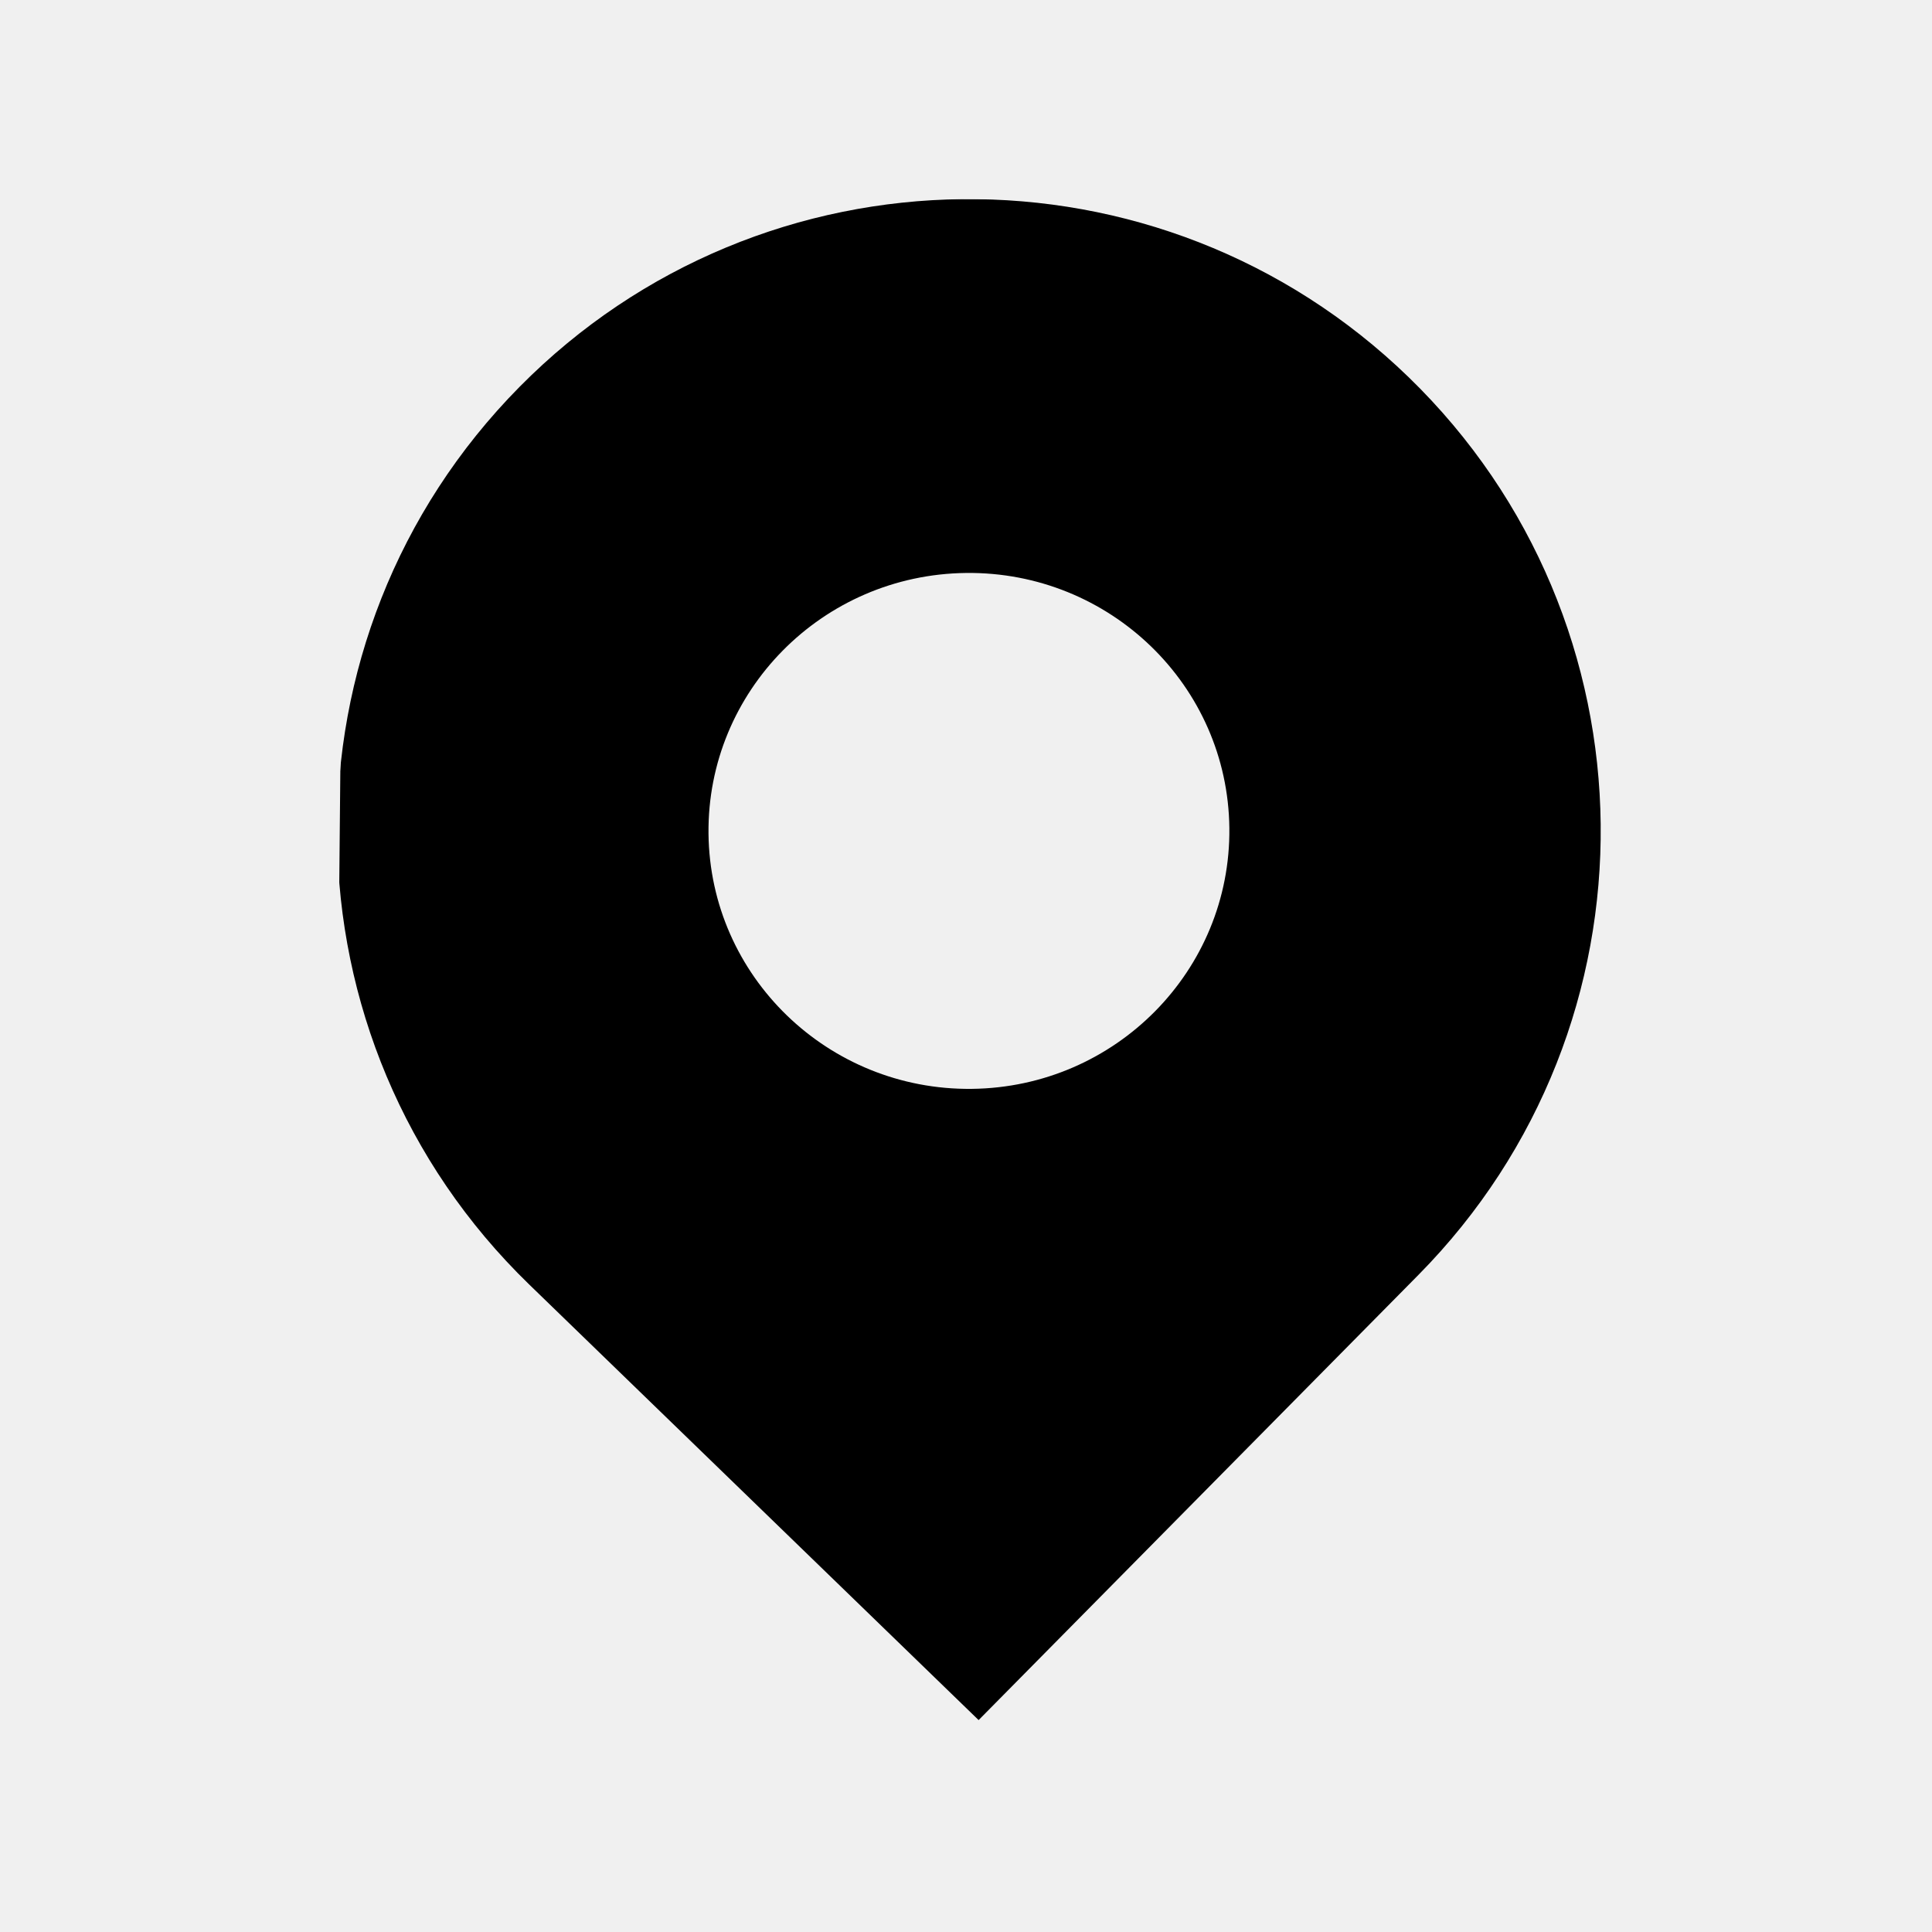
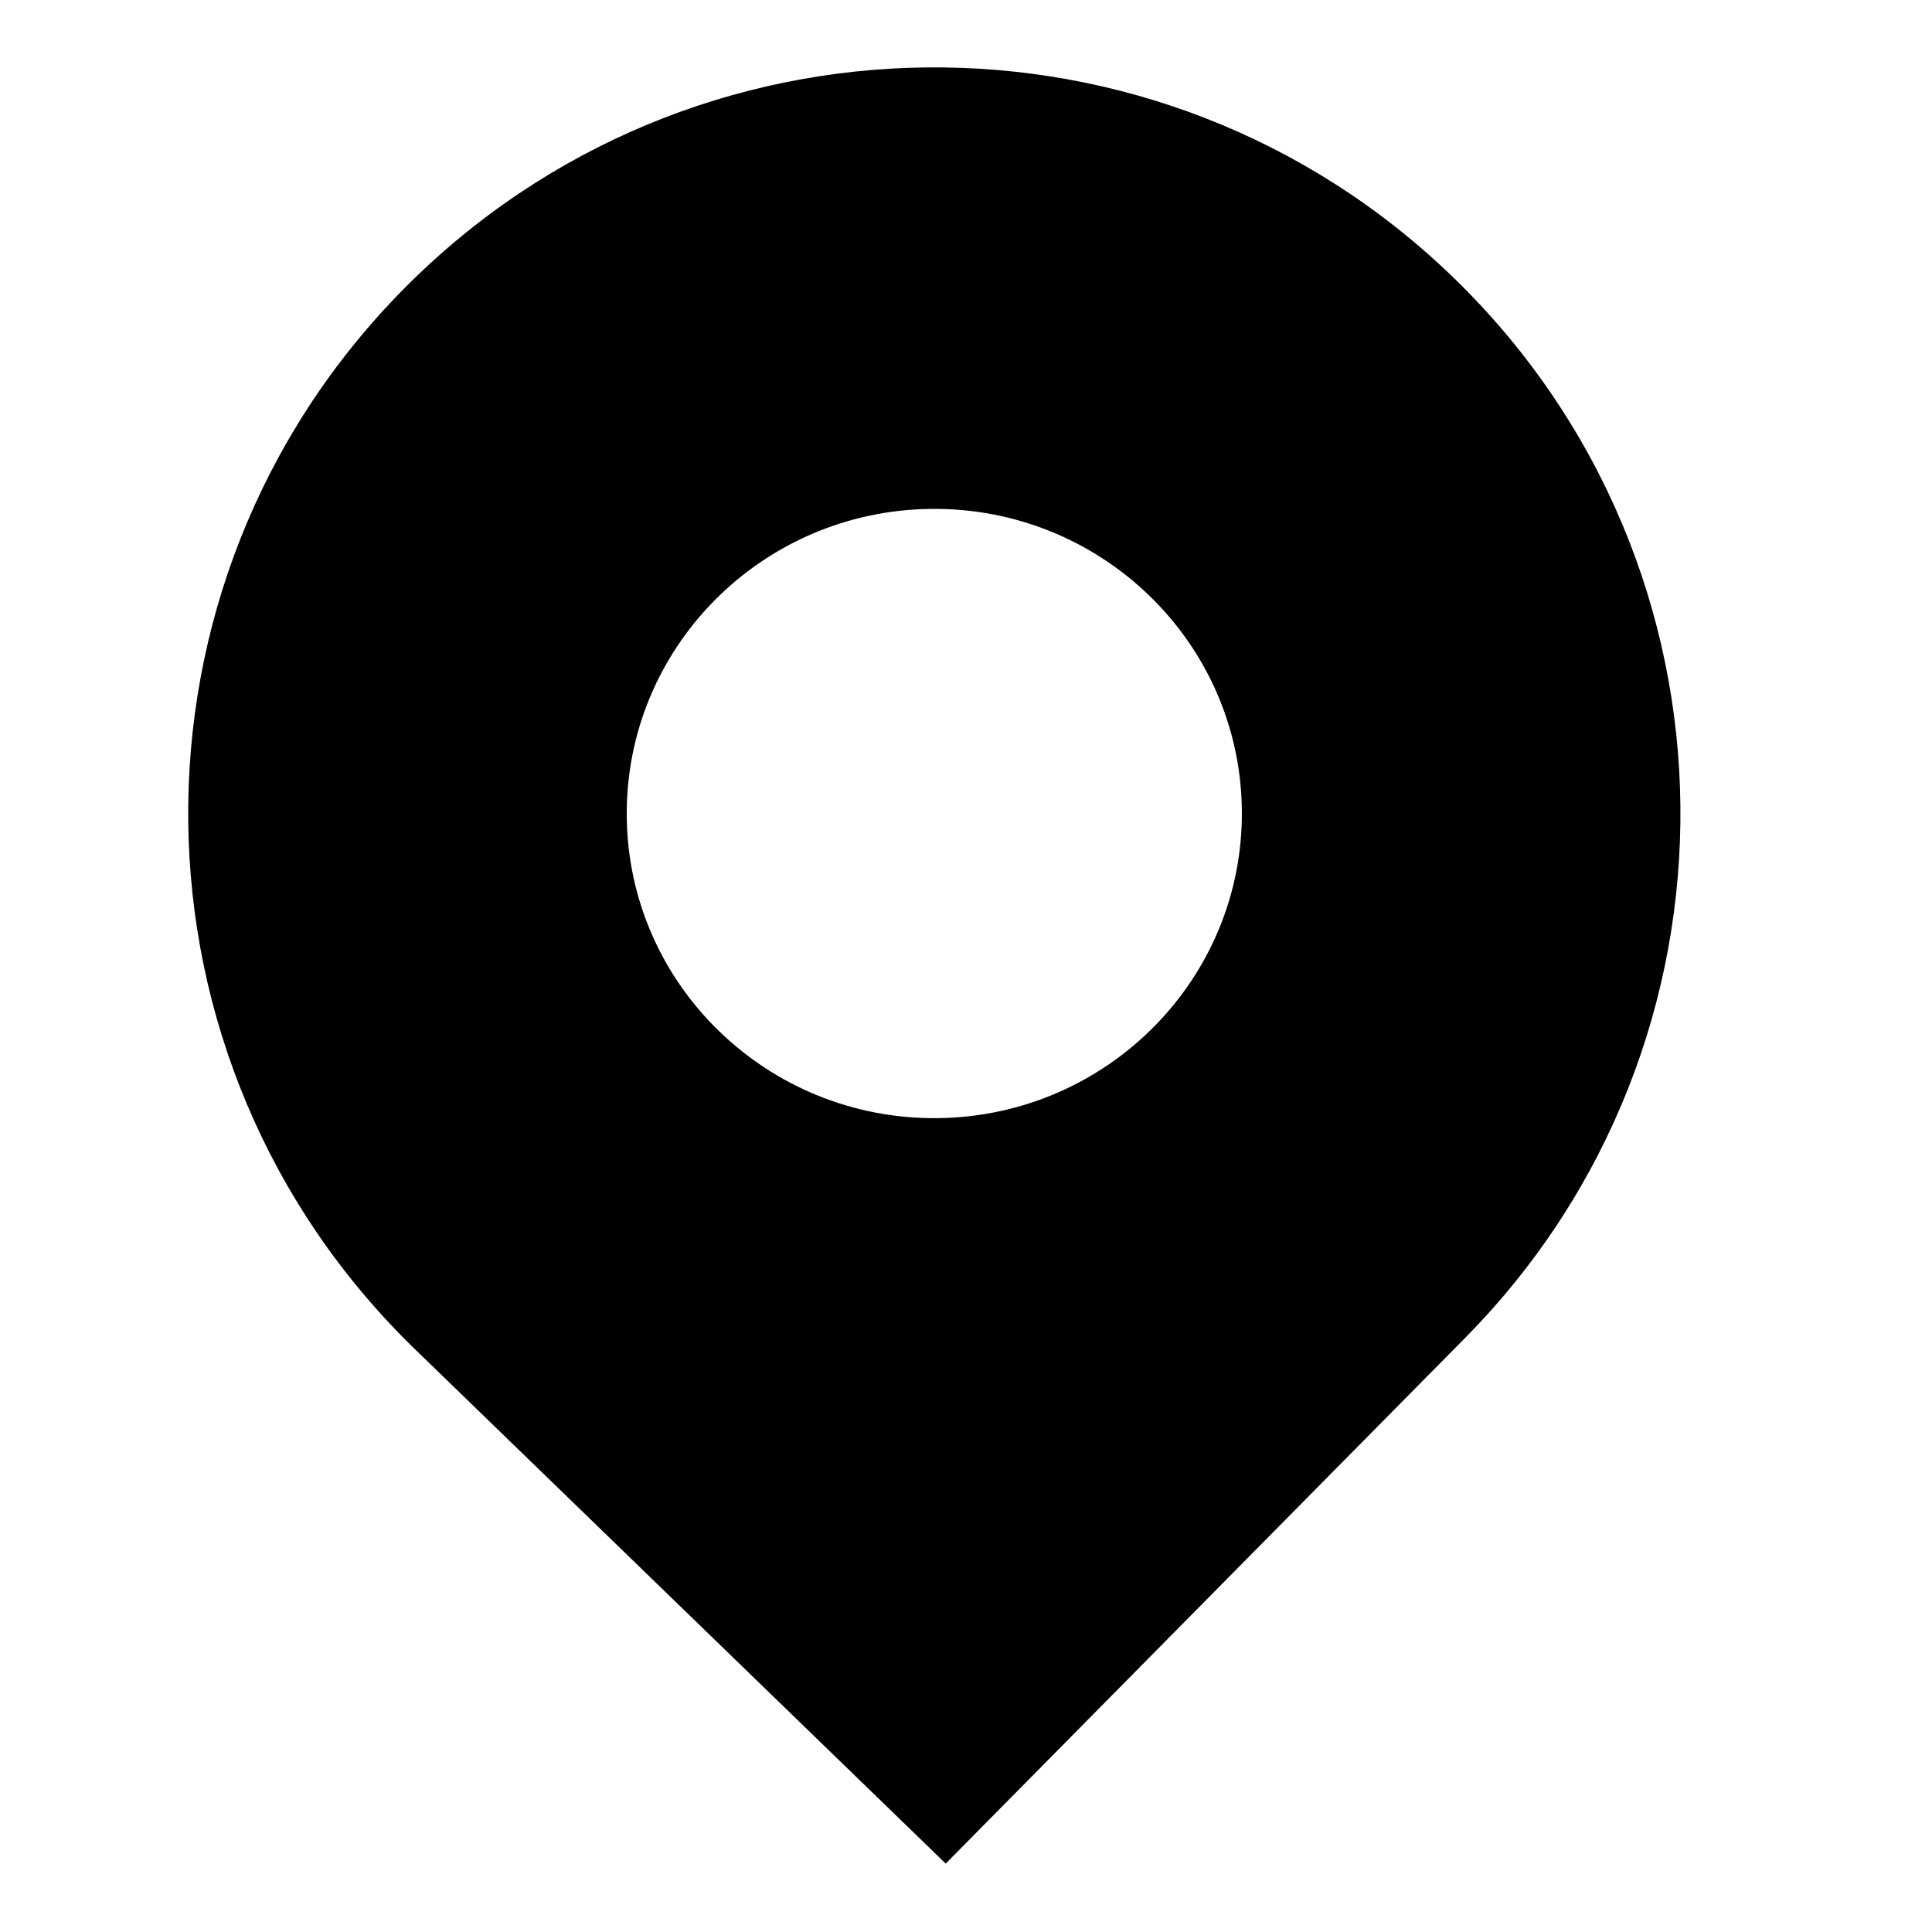
<svg xmlns="http://www.w3.org/2000/svg" width="32" height="32" viewBox="0 0 32 32" fill="none">
-   <g clip-path="url(#clip0_1_2)">
-     <mask id="mask0_1_2" style="mask-type:luminance" maskUnits="userSpaceOnUse" x="5" y="3" width="22" height="26">
-       <path d="M26.755 3.398L5.727 3.2L5.486 28.799L26.513 28.997L26.755 3.398Z" fill="white" />
-     </mask>
-     <g mask="url(#mask0_1_2)">
-       <path d="M8.605 6.408C12.639 2.325 19.21 2.253 23.332 6.248C27.509 10.298 27.582 16.978 23.493 21.117L16.209 28.49L8.766 21.276C4.588 17.227 4.516 10.547 8.605 6.408ZM16.003 9.49C13.62 9.516 11.71 11.45 11.735 13.809C11.761 16.169 13.713 18.061 16.095 18.035C18.477 18.009 20.387 16.075 20.362 13.716C20.337 11.356 18.385 9.464 16.003 9.49Z" fill="black" />
-     </g>
-   </g>
-   <defs>
-     <clipPath id="clip0_1_2">
-       <rect width="32" height="32" fill="white" />
-     </clipPath>
-   </defs>
+   <rect width="32" height="32" fill="#F5F5F5" />
+   <path d="M32 0H0V32H32V0Z" fill="#F5F5F5" />
+   <path d="M32 0H0V32H32V0Z" fill="black" />
+   <path d="M32 0H0V32H32V0Z" fill="white" />
+   <path d="M28.119 1.234L3.285 1L3 31.232L27.834 31.467L28.119 1.234Z" fill="white" />
+   <path d="M6.684 4.789C11.448 -0.034 19.208 -0.118 24.076 4.6C29.01 9.382 29.096 17.271 24.267 22.16L15.664 30.867L6.874 22.348C1.94 17.566 1.855 9.677 6.684 4.789ZM15.42 8.429C12.607 8.459 10.351 10.743 10.381 13.53C10.411 16.316 12.717 18.55 15.53 18.52C18.343 18.489 20.599 16.206 20.569 13.419C20.539 10.633 18.233 8.398 15.42 8.429Z" fill="black" />
</svg>
